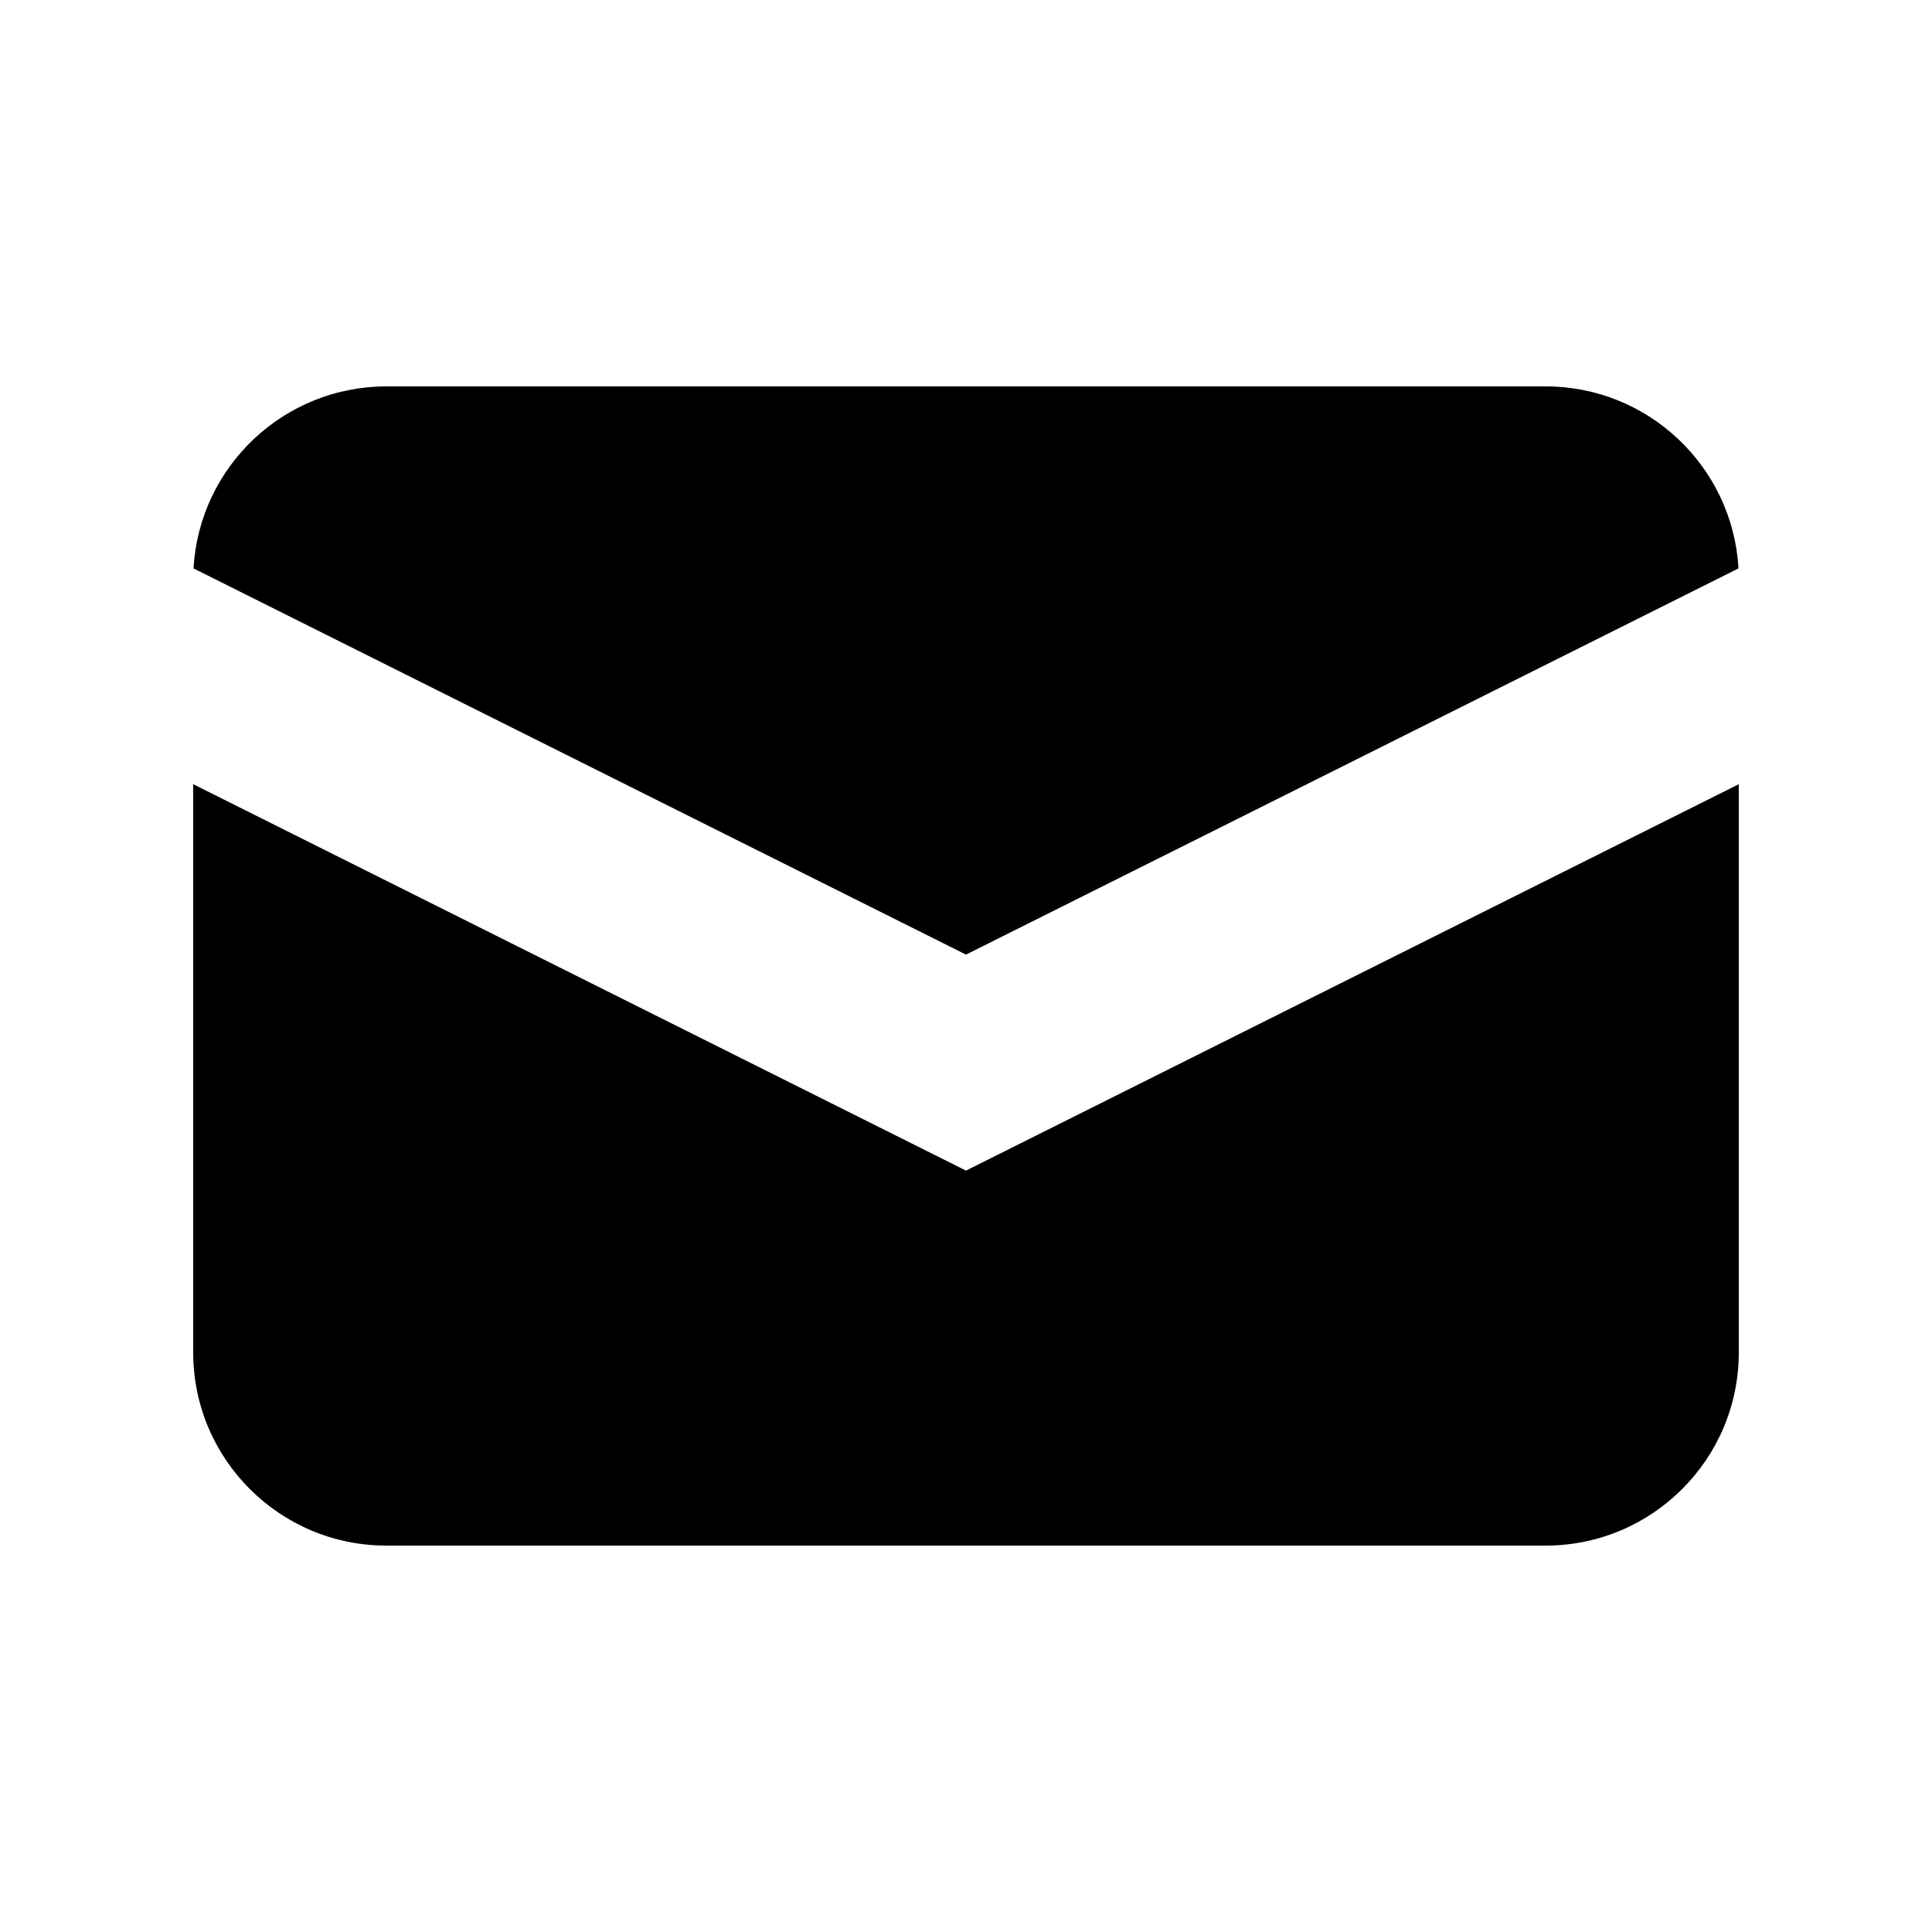
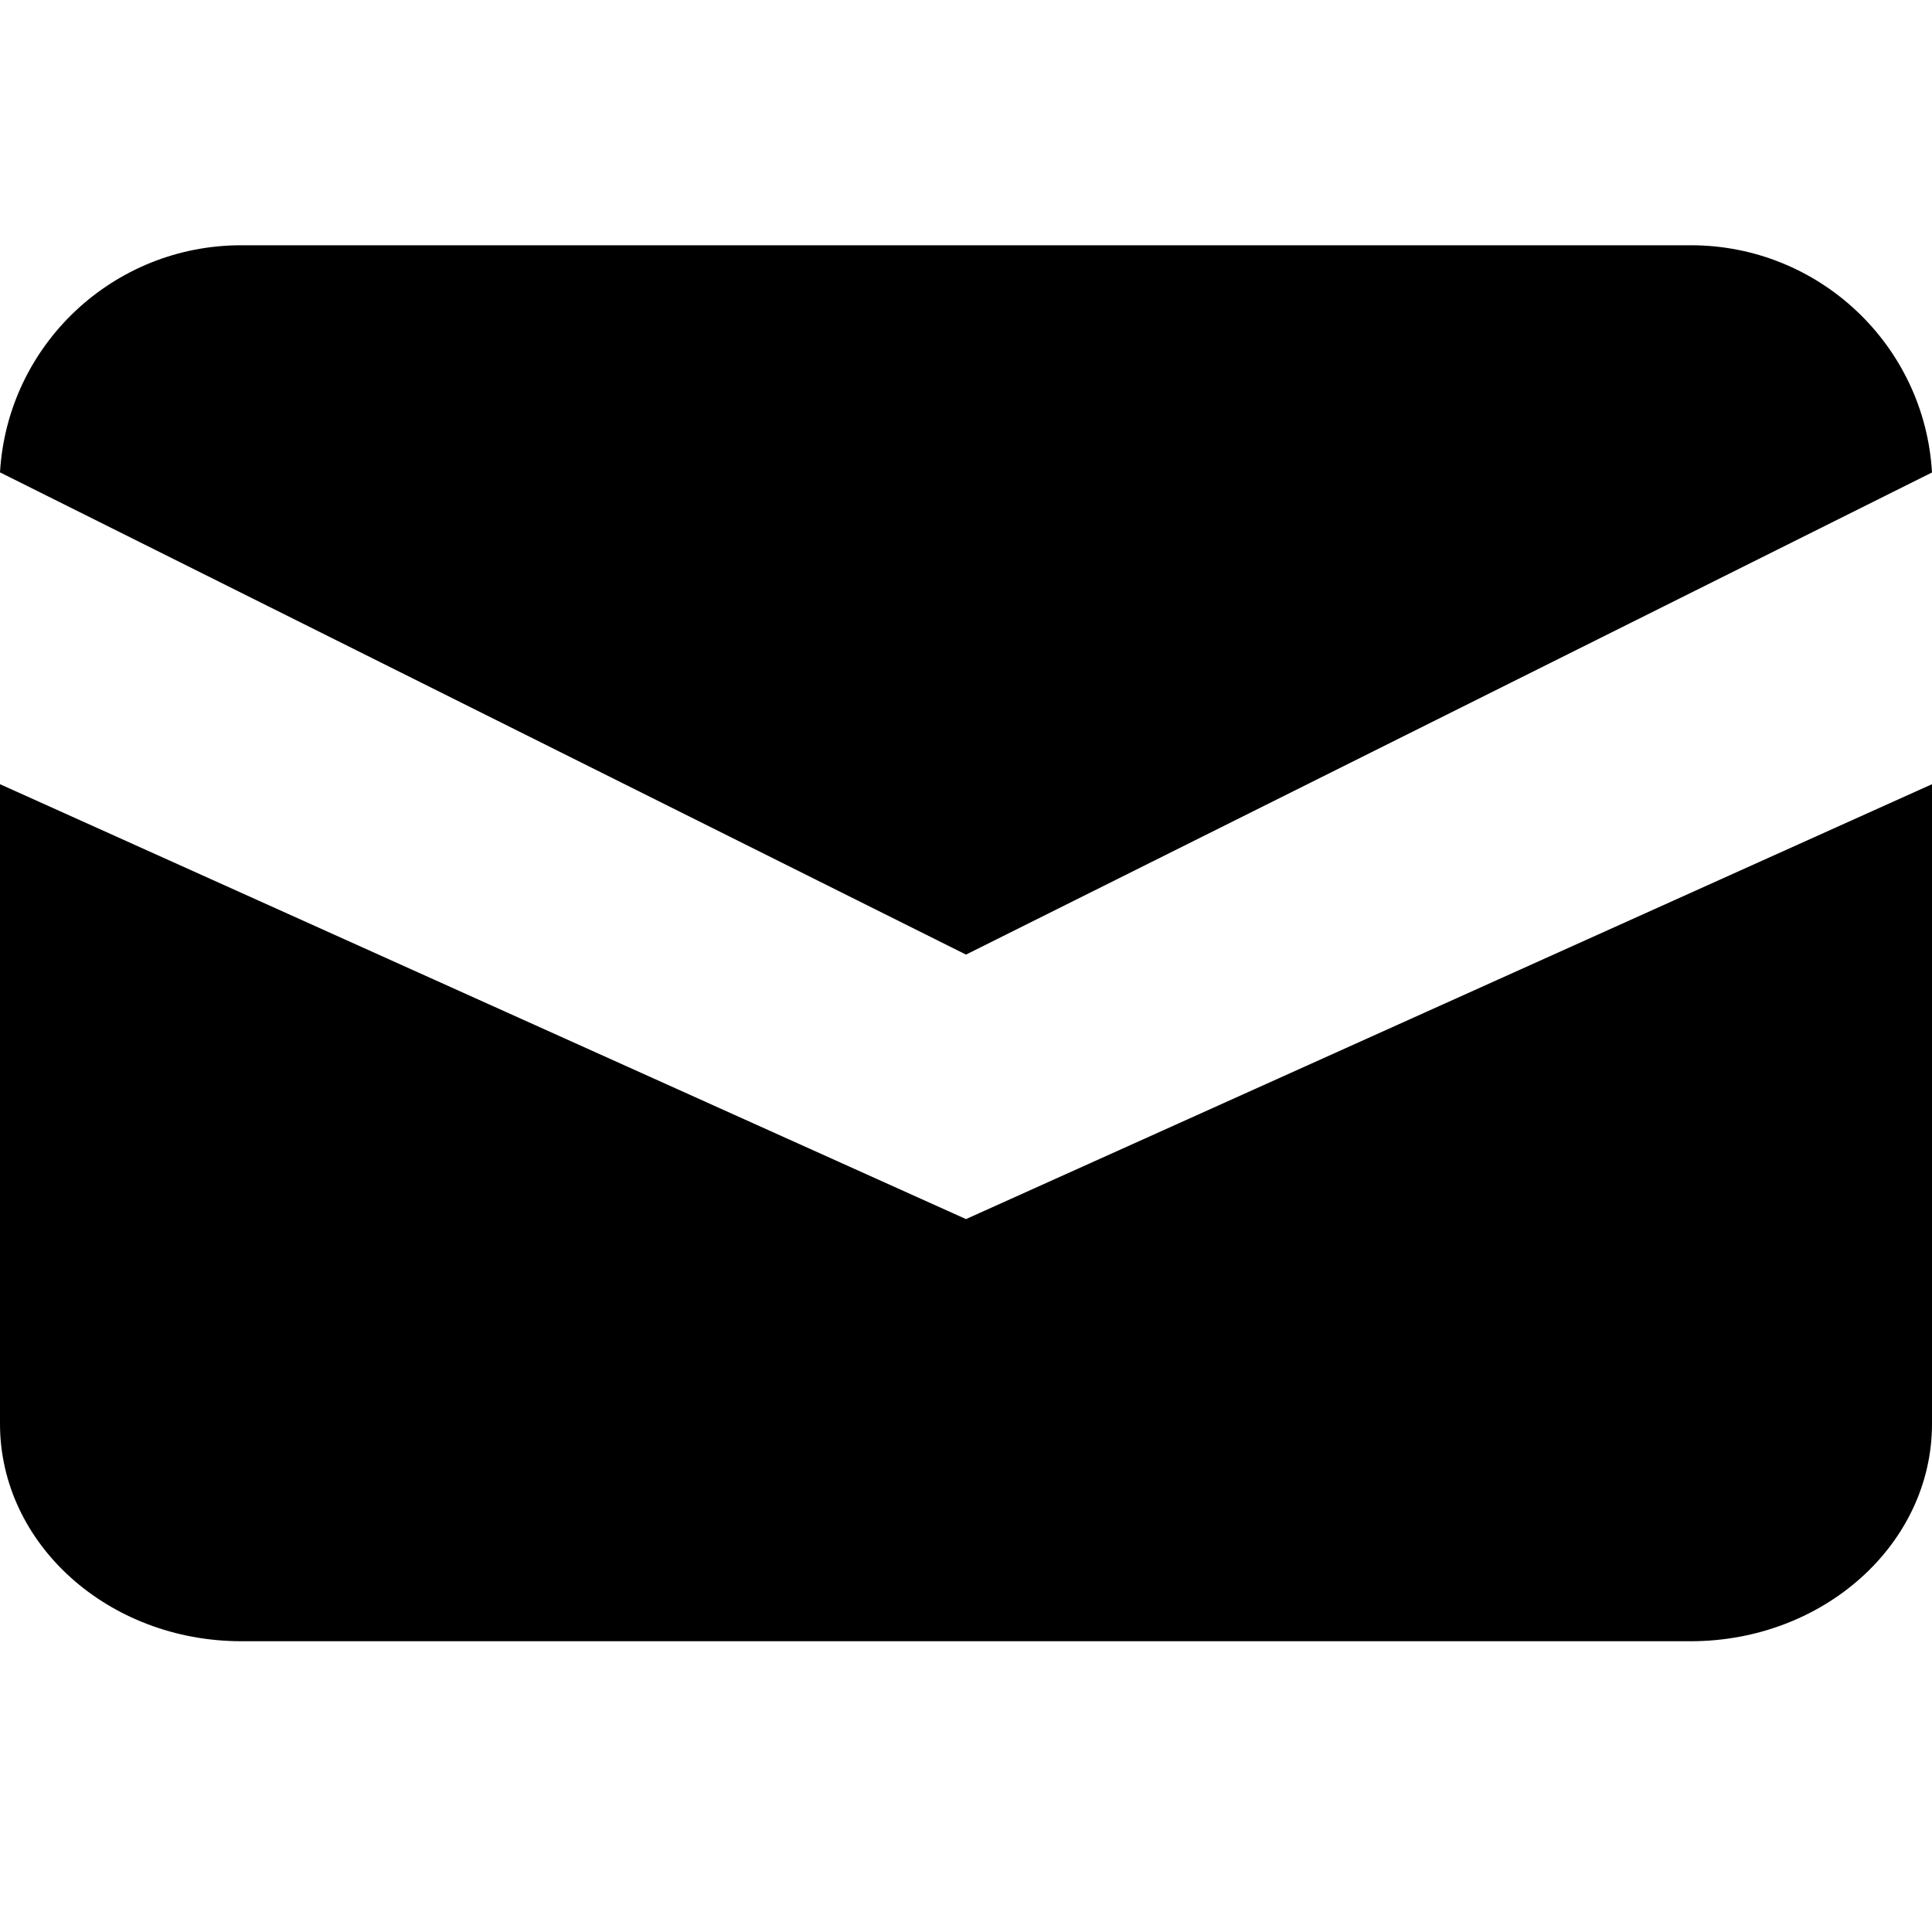
- <svg viewBox="0 0 20 20" fill="currentColor" class="mail w-6 h-6">
-   <path d="M2.003 5.884L10 9.882l7.997-3.998A2 2 0 0016 4H4a2 2 0 00-1.997 1.884z" />
-   <path d="M18 8.118l-8 4-8-4V14a2 2 0 002 2h12a2 2 0 002-2V8.118z" />
+ <svg xmlns="http://www.w3.org/2000/svg" viewBox="0 0 20 20" fill="currentColor">
+   <path d="M0 4.89l10 4.992 10-4.991a2.5 2.497 0 00-2.497-2.352H2.497A2.5 2.497 0 000 4.89z" />
+   <path d="M20 8.118L10 12.62 0 8.118v6.62a2.5 2.251 0 002.5 2.252h15a2.5 2.251 0 002.5-2.251z" />
</svg>
